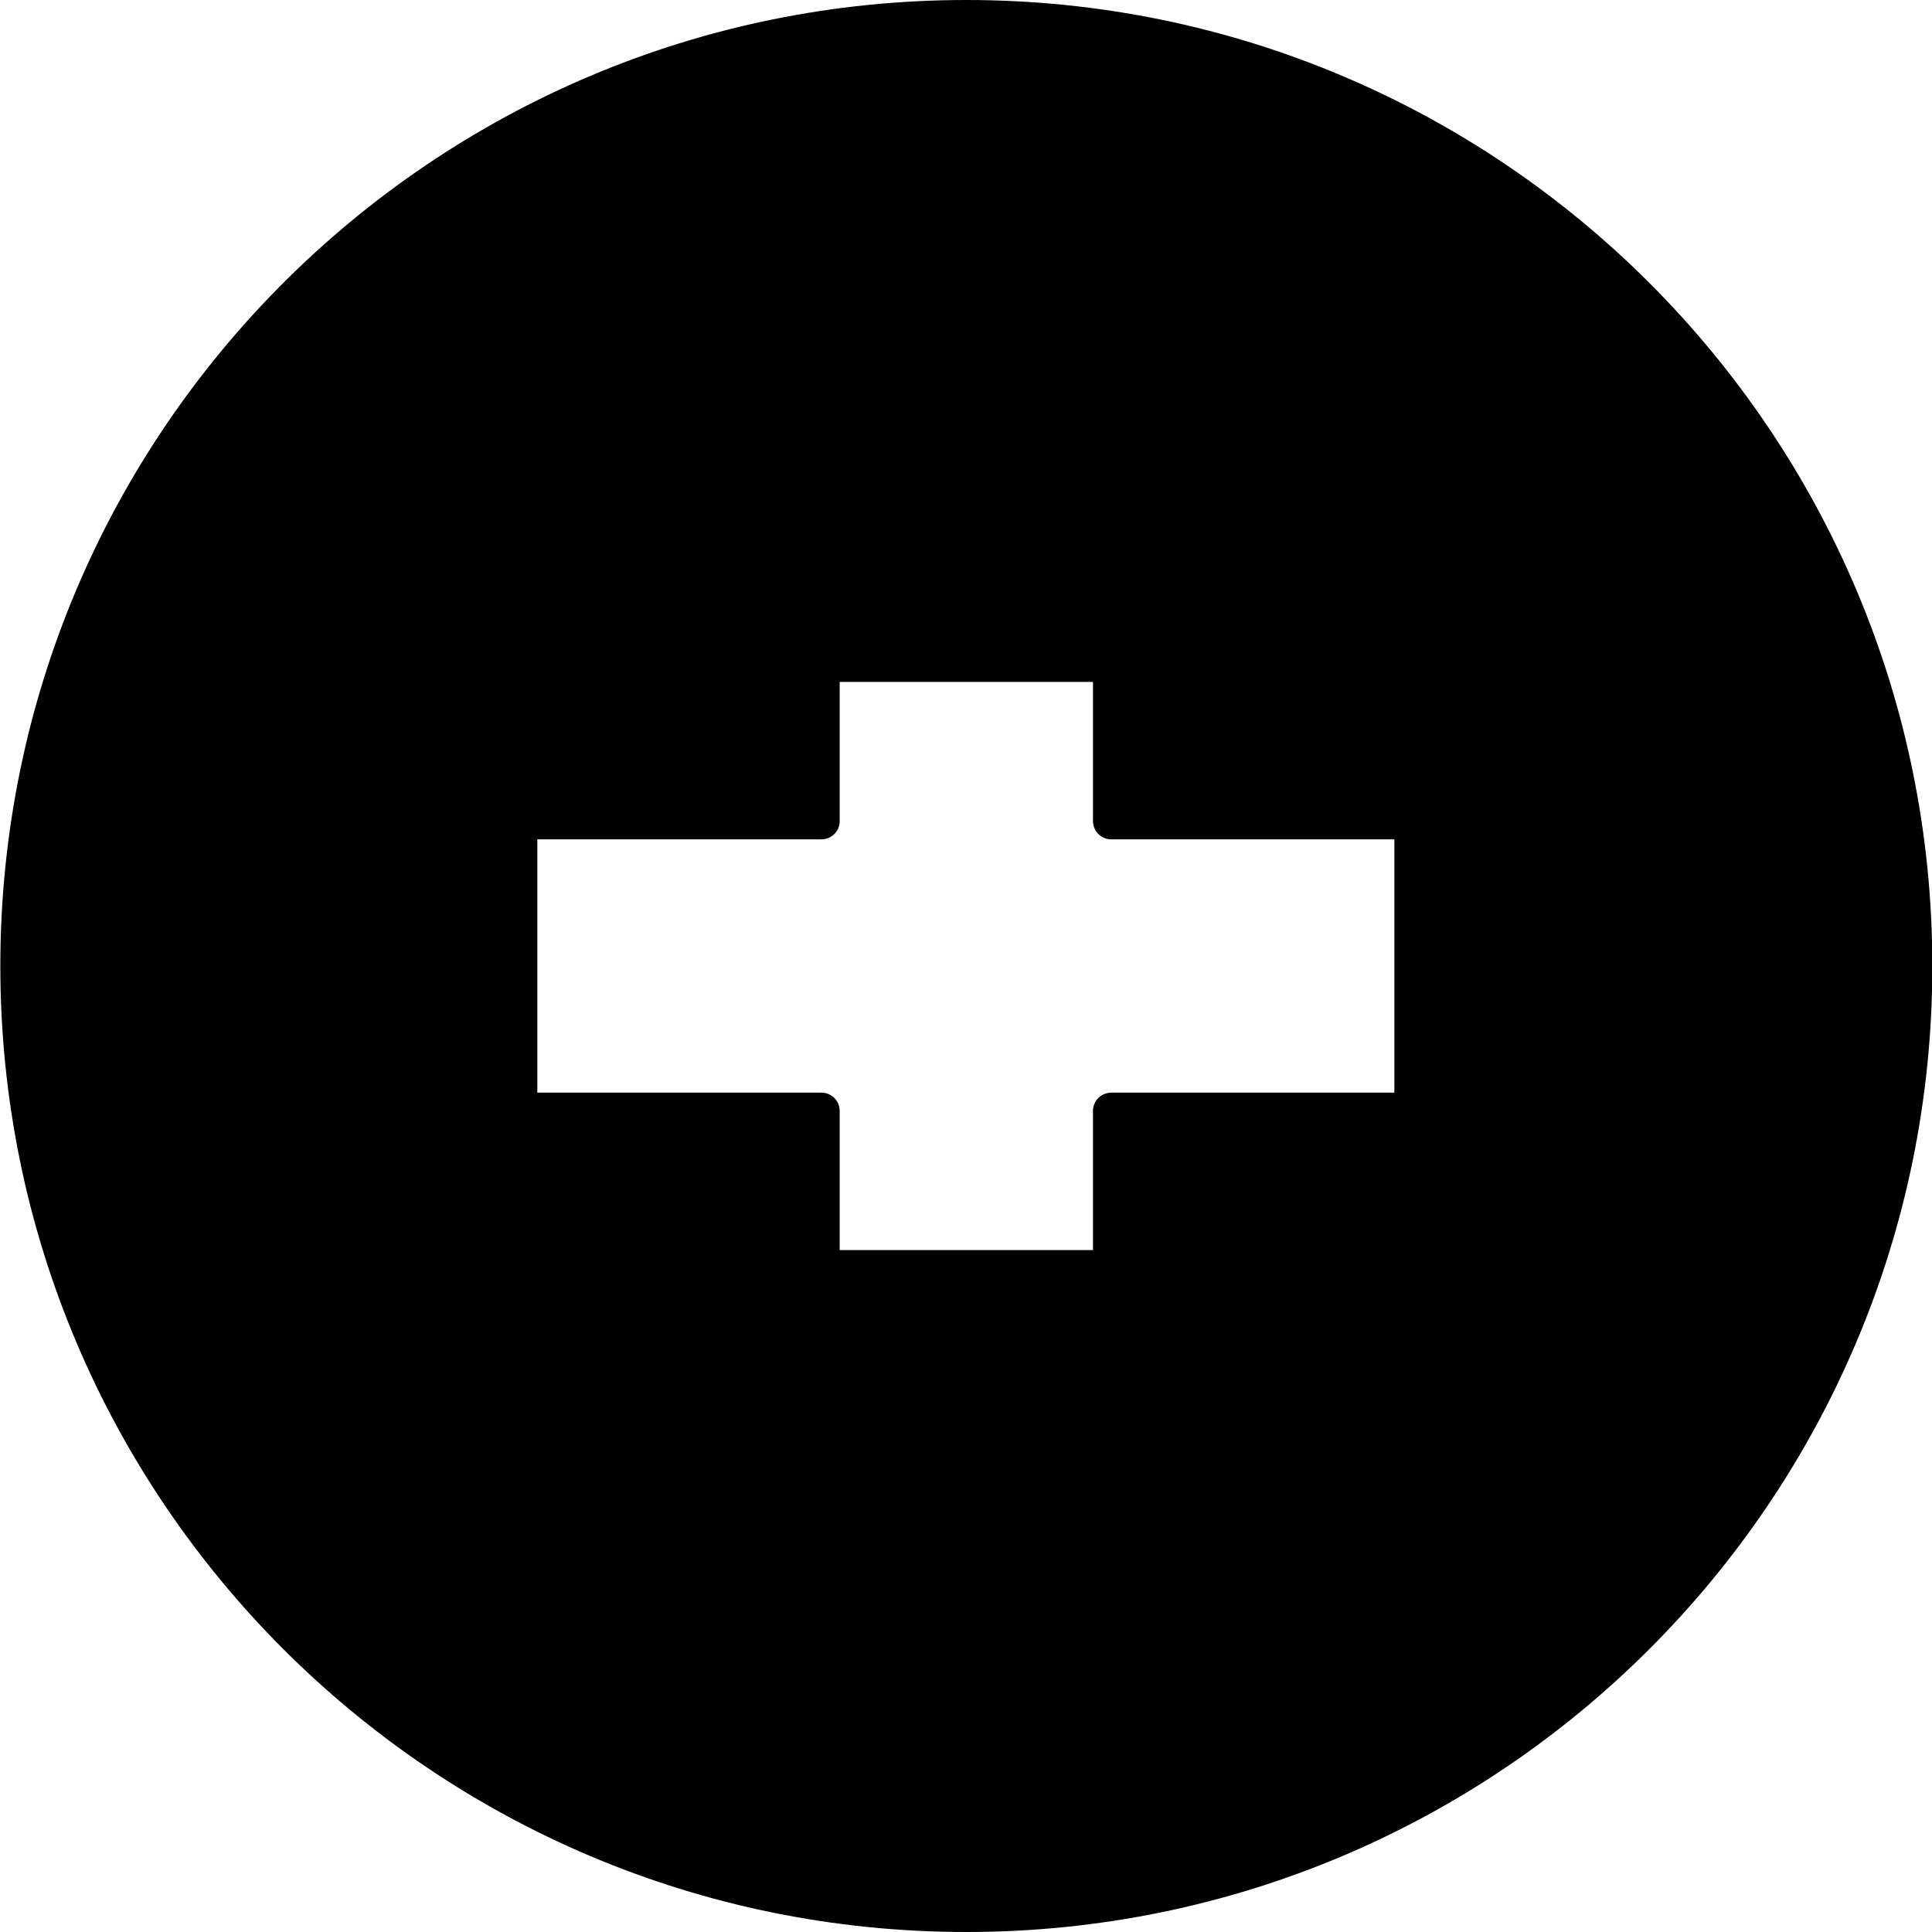
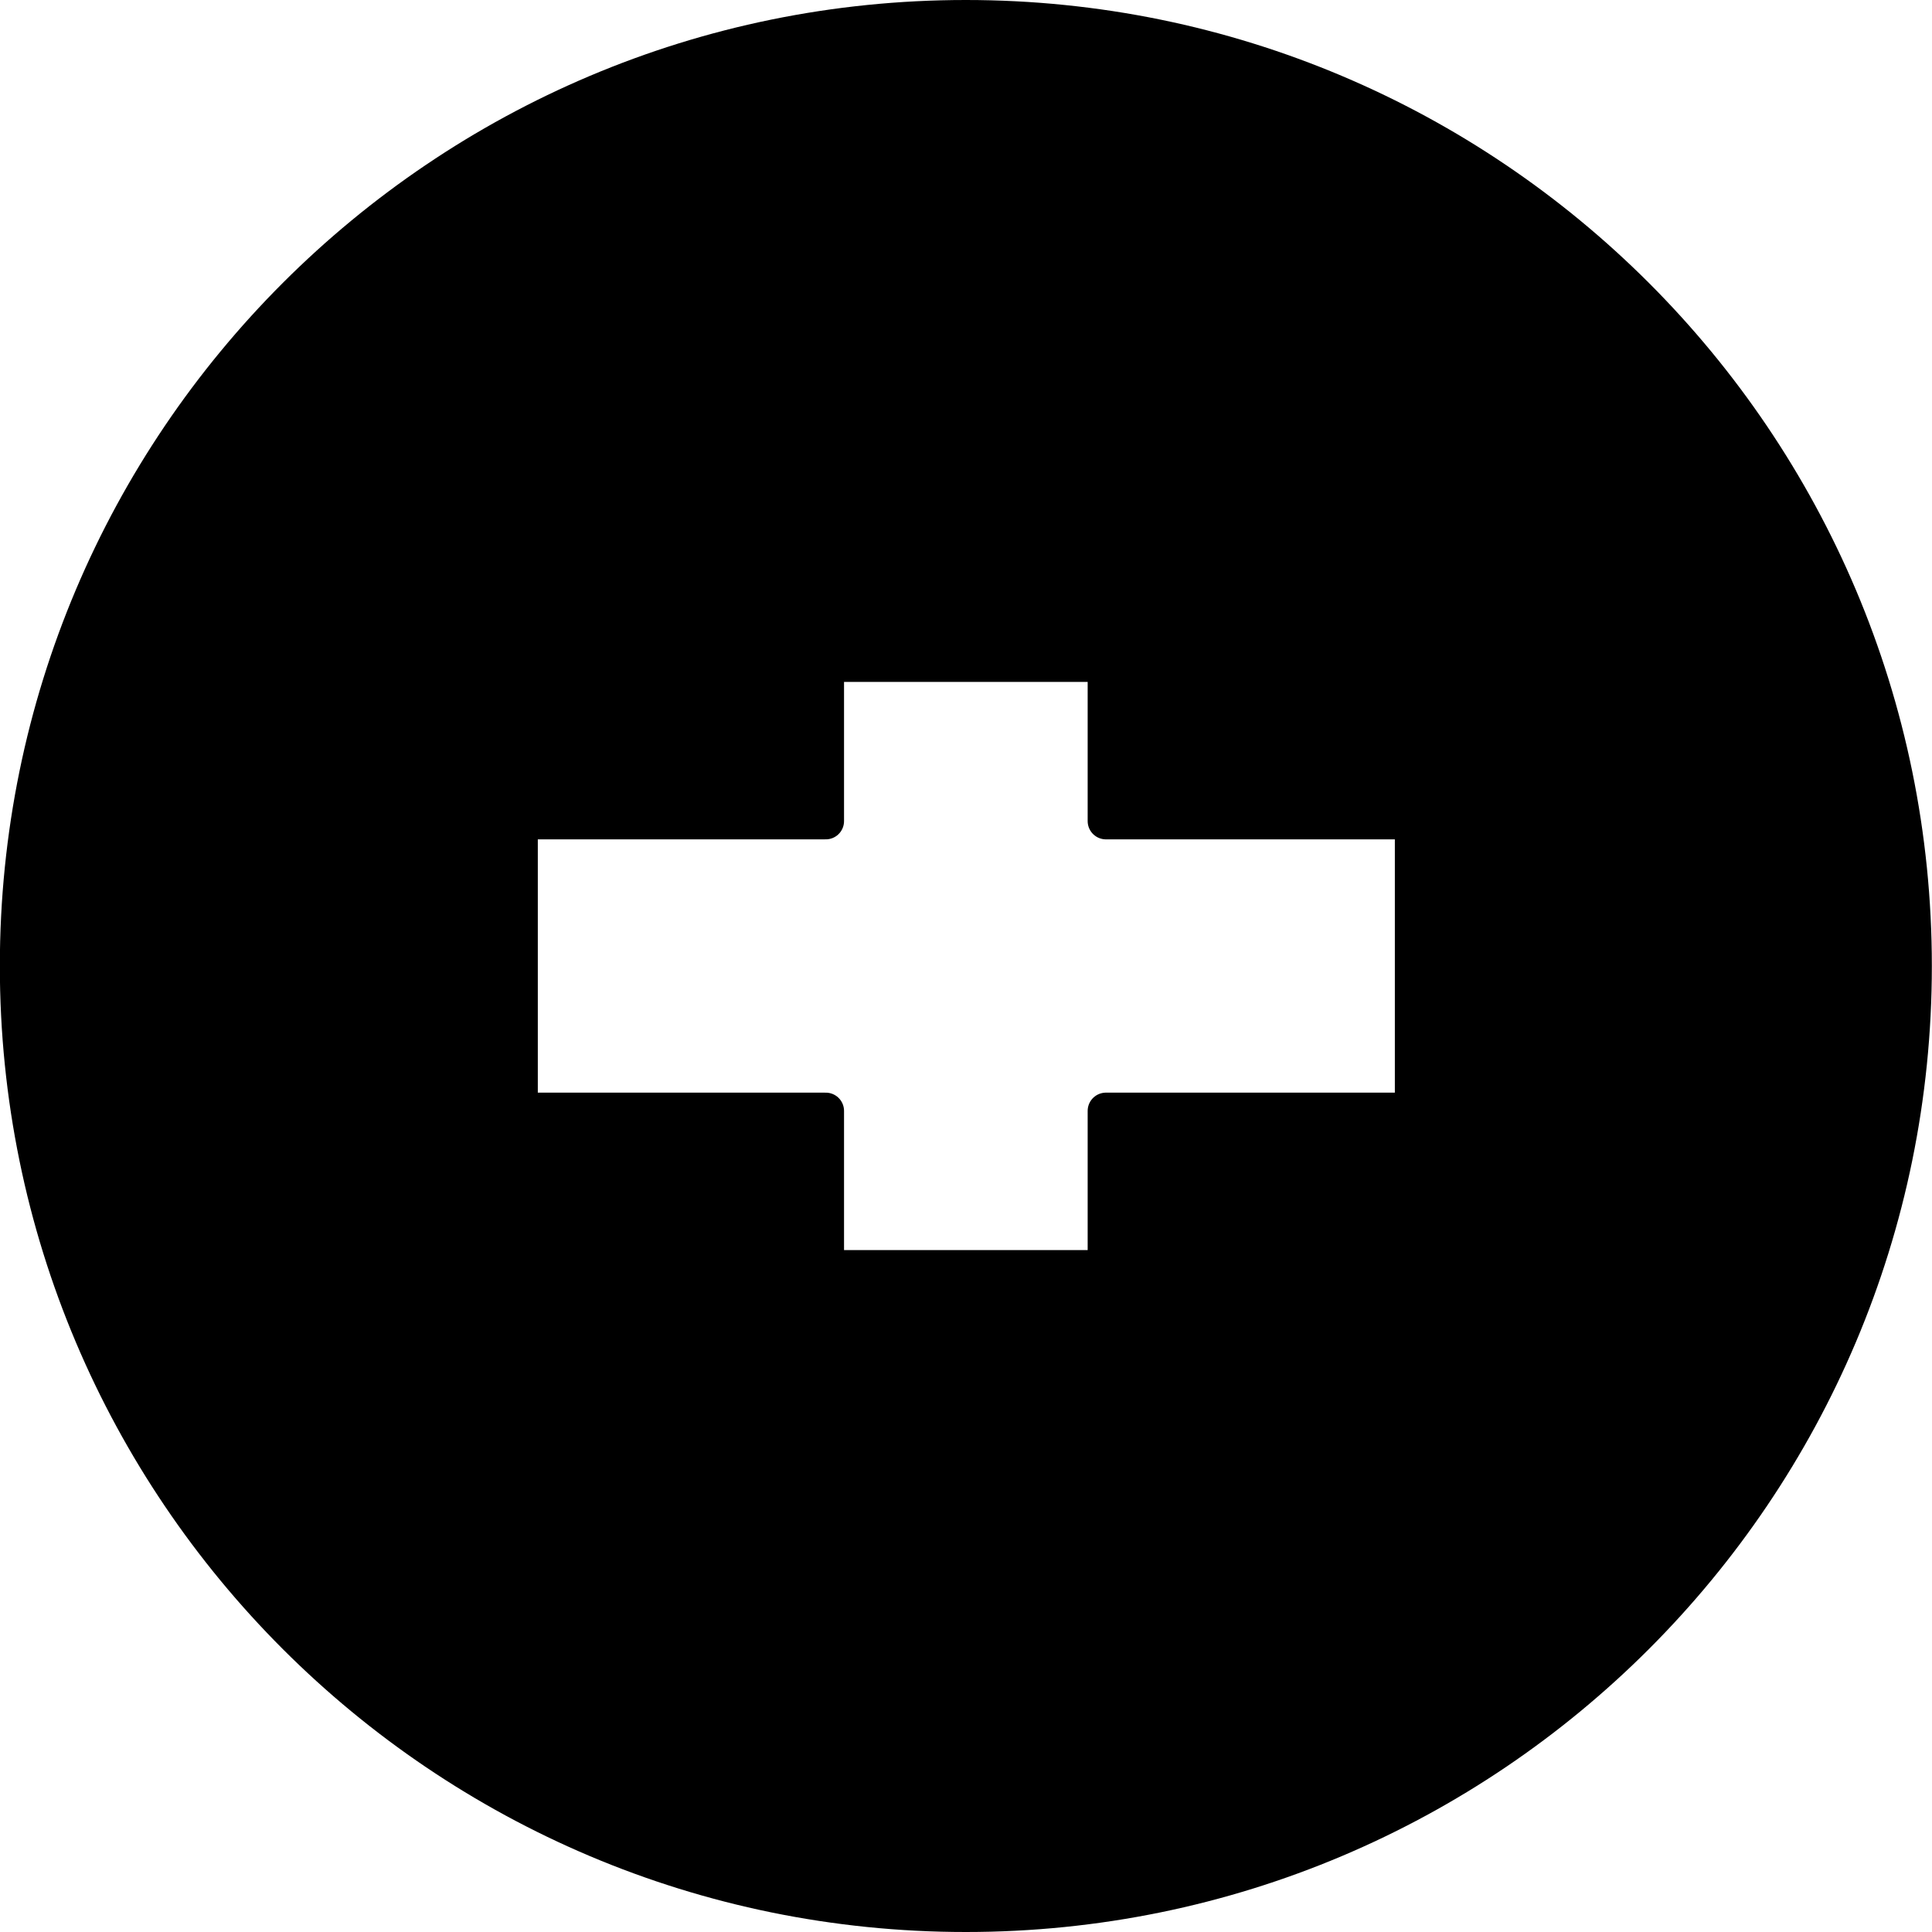
<svg xmlns="http://www.w3.org/2000/svg" xmlns:ns1="http://www.shapertools.com/namespaces/shaper" ns1:fusionaddin="version:1.7.0" width="2cm" height="2cm" version="1.1" x="0cm" y="0cm" viewBox="0 0 2 2" enable-background="new 0 0 2 2" xml:space="preserve">
-   <path d="M-1.569,-0.15 a1,1 0 1,1 2,0 a1,1 0 1,1 -2,0z" transform="matrix(1,0,0,-1,1.569343,0.85)" fill="rgb(0,0,0)" ns1:cutDepth="0.3cm" stroke-linecap="round" stroke-linejoin="round" />
-   <path d="M-0.419,0.163 L-0.419,0 -0.107,0 -0.107,-0.3 -0.419,-0.3 -0.419,-0.463 -0.719,-0.463 -0.719,-0.3 -1.032,-0.3 -1.032,0 -0.719,0 -0.719,0.163 -0.419,0.163z" transform="matrix(1,0,0,-1,1.569343,0.85)" fill="rgb(255,255,255)" stroke="rgb(0,0,0)" stroke-width="0.001cm" stroke-linecap="round" stroke-linejoin="round" ns1:cutDepth="0.3cm" />
+   <path d="M-1.567,-0.15 a1,1 0 1,1 2,0 a1,1 0 1,1 -2,0z" transform="matrix(1,0,0,-1,1.566843,0.85)" fill="rgb(0,0,0)" ns1:cutDepth="0.3cm" stroke-linecap="round" stroke-linejoin="round" />
+   <path d="M-0.712,-0.463 L-0.712,-0.3 -1.029,-0.3 -1.029,-0 -0.712,-0 -0.712,0.163 -0.422,0.163 -0.422,-0 -0.104,-0 -0.104,-0.3 -0.422,-0.3 -0.422,-0.463 -0.712,-0.463z" transform="matrix(1,0,0,-1,1.566843,0.85)" fill="rgb(255,255,255)" stroke="rgb(0,0,0)" stroke-width="0.001cm" stroke-linecap="round" stroke-linejoin="round" ns1:cutDepth="0.3cm" />
</svg>
